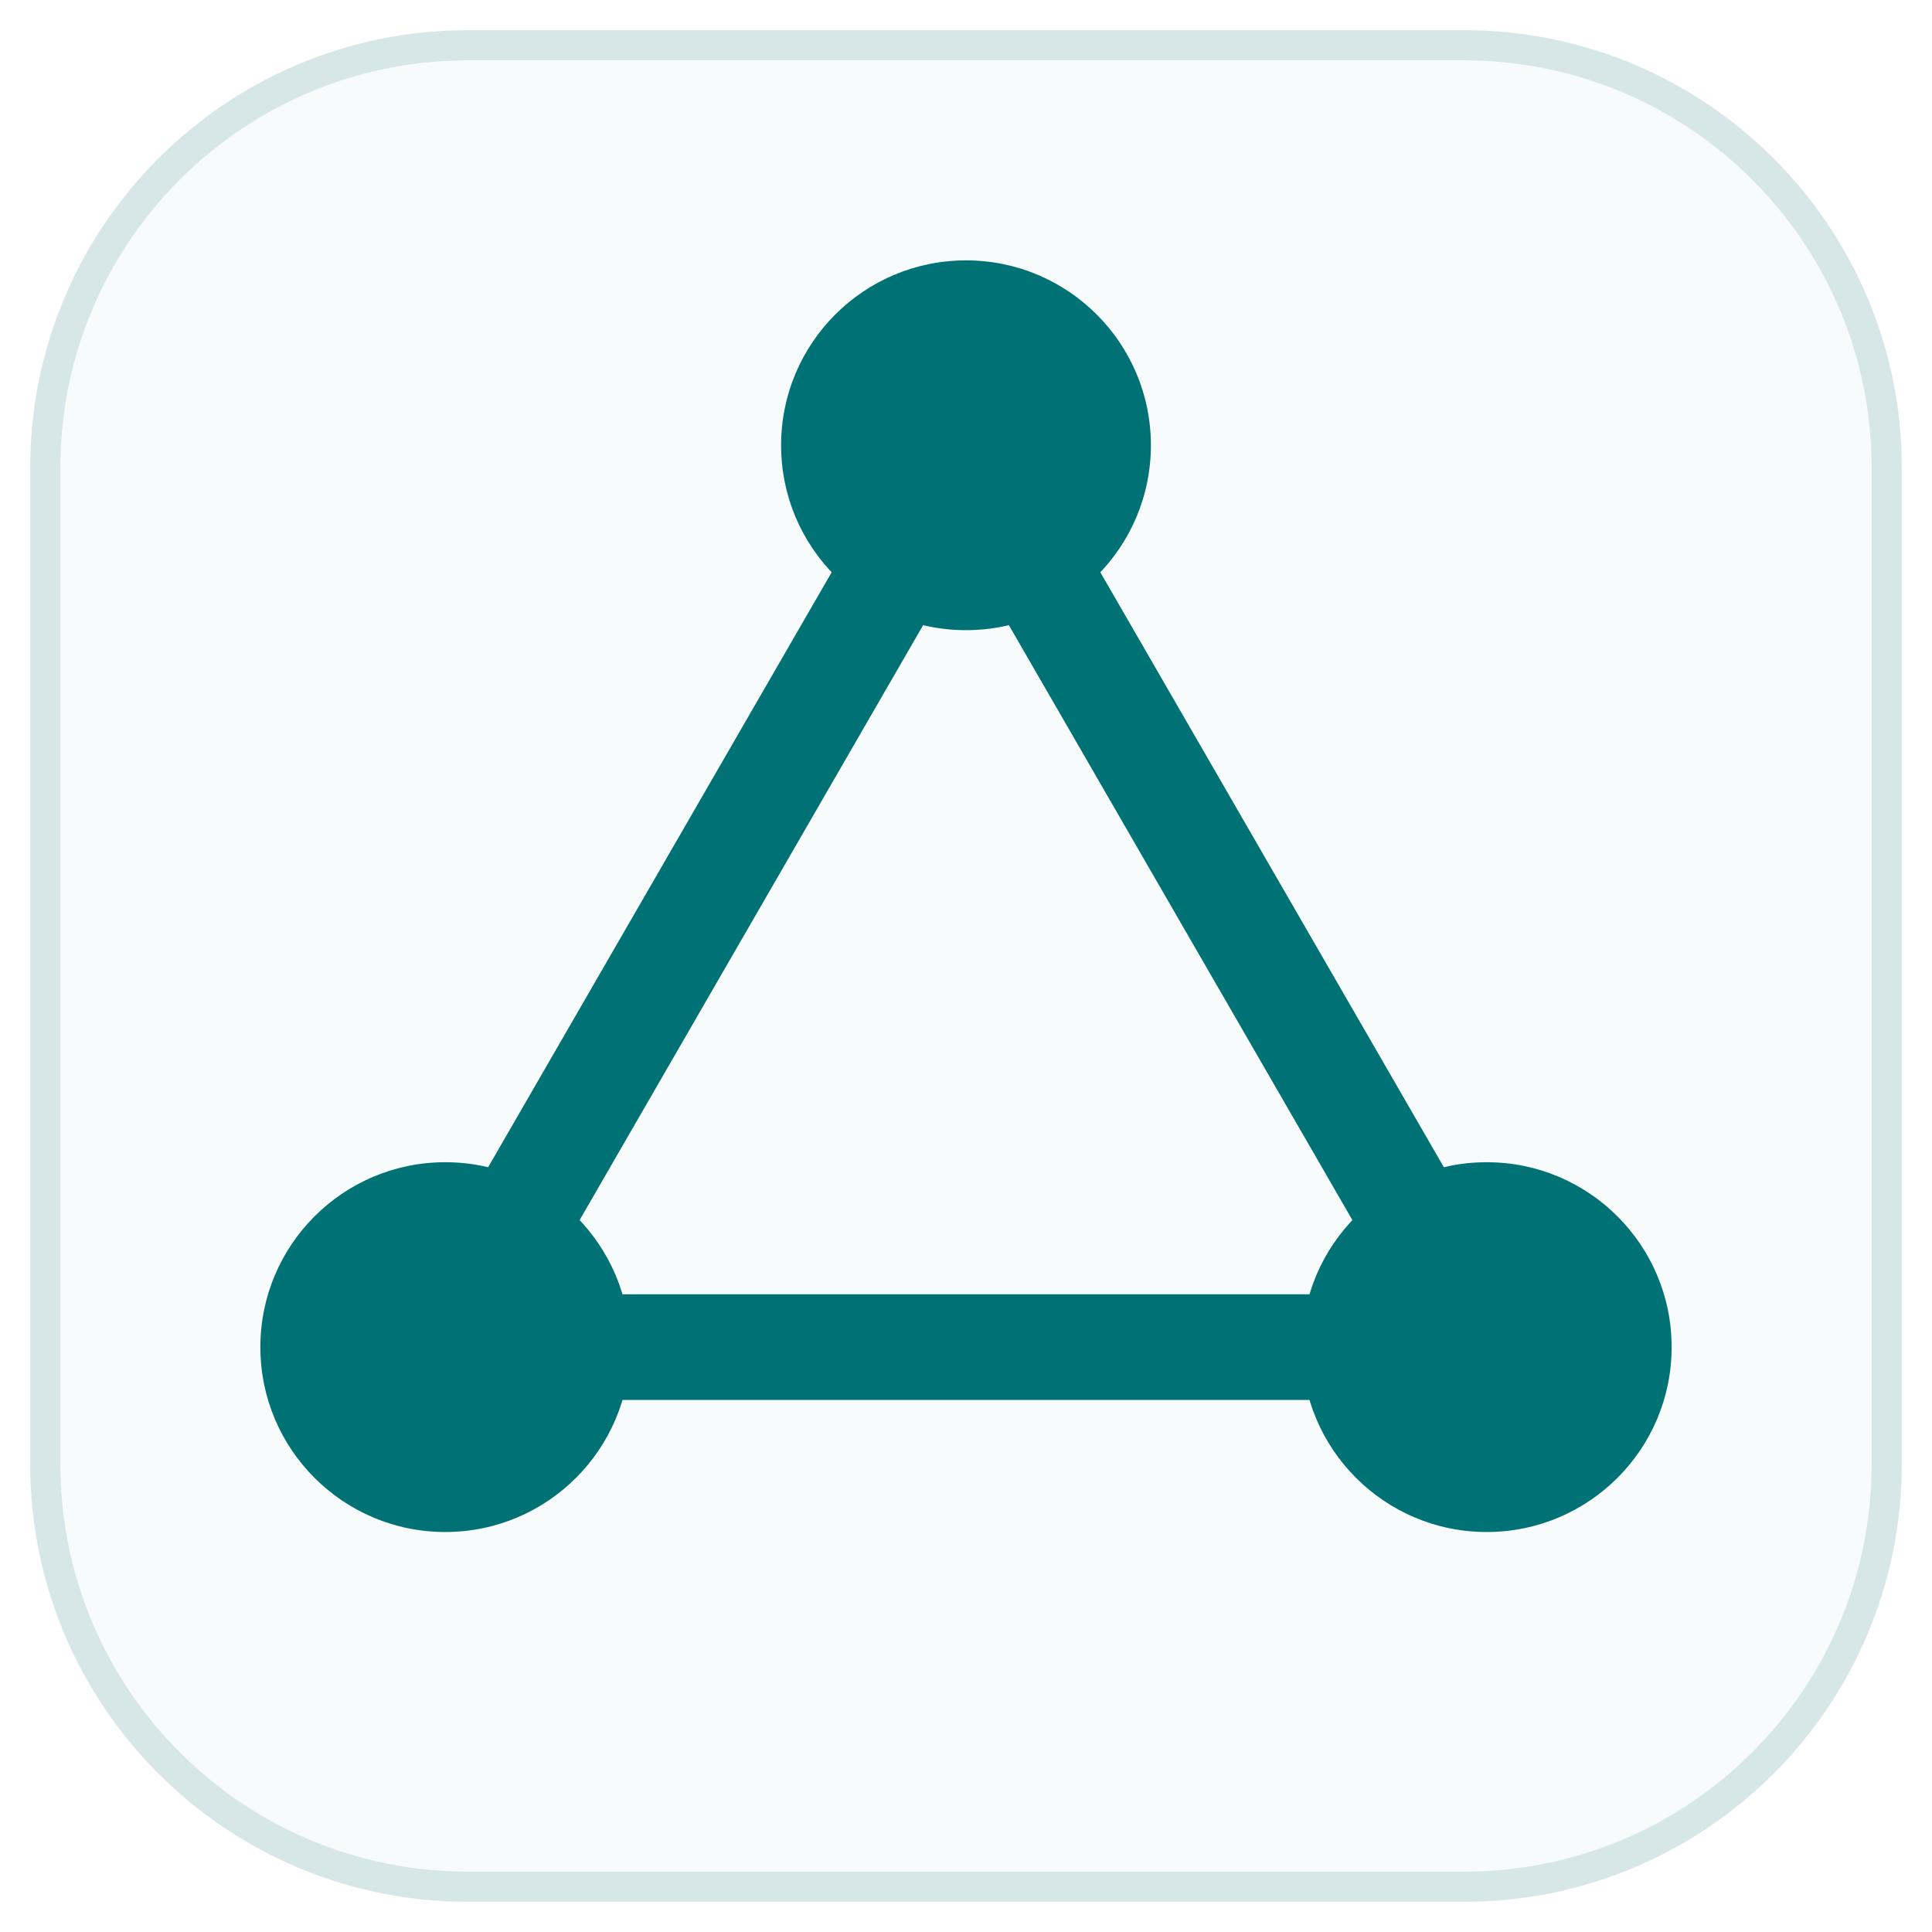
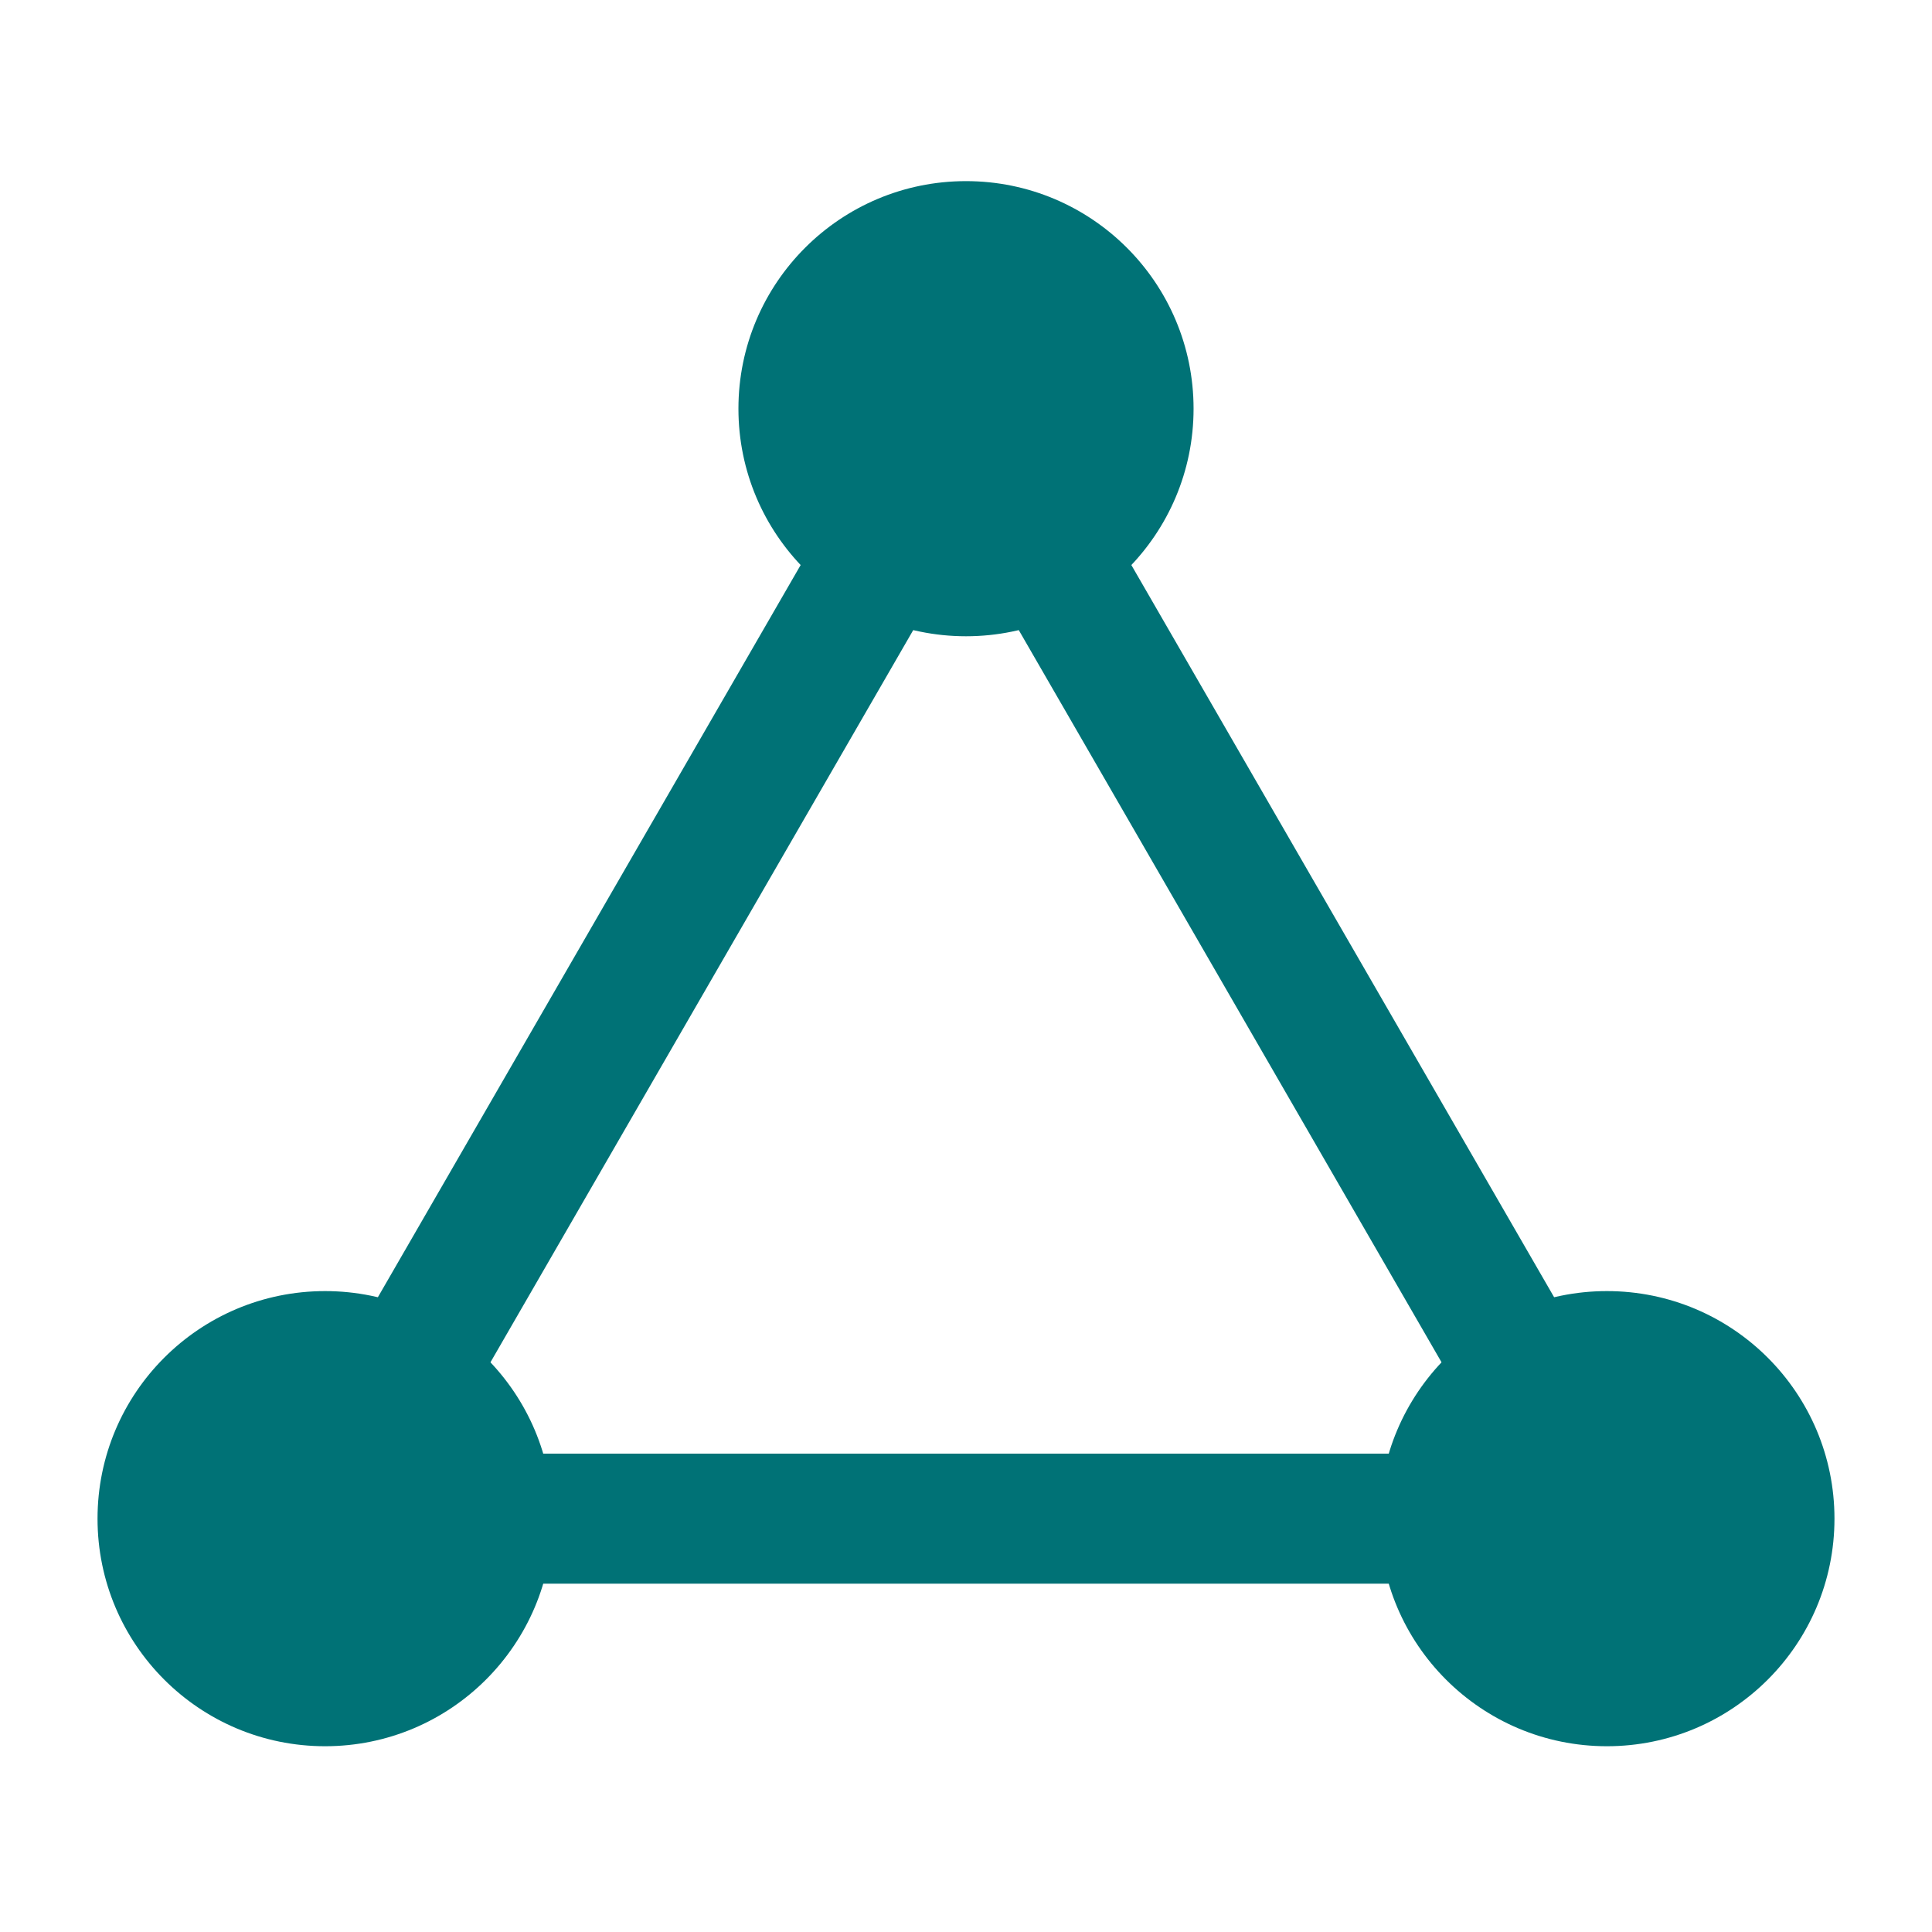
- <svg xmlns="http://www.w3.org/2000/svg" width="512" height="512" viewBox="0 0 512 512" role="img" aria-label="Pixels Agent Bridge">
-   <rect x="12" y="12" width="488" height="488" rx="112" fill="#F8FBFB" stroke="#D7E7E8" stroke-width="8" />
+ <svg xmlns="http://www.w3.org/2000/svg" width="512" height="512" viewBox="48 30 416 416" role="img" aria-label="Pixels Agent Bridge">
  <path d="M256 118 118 357 394 357Z" fill="none" stroke="#007276" stroke-linejoin="round" stroke-width="28" />
-   <circle cx="256" cy="118" r="49" fill="#007276" />
-   <circle cx="118" cy="357" r="49" fill="#007276" />
-   <circle cx="394" cy="357" r="49" fill="#007276" />
+   <g fill="#007276">
+     <circle cx="256" cy="118" r="49" />
+     <circle cx="118" cy="357" r="49" />
+     <circle cx="394" cy="357" r="49" />
+   </g>
</svg>
